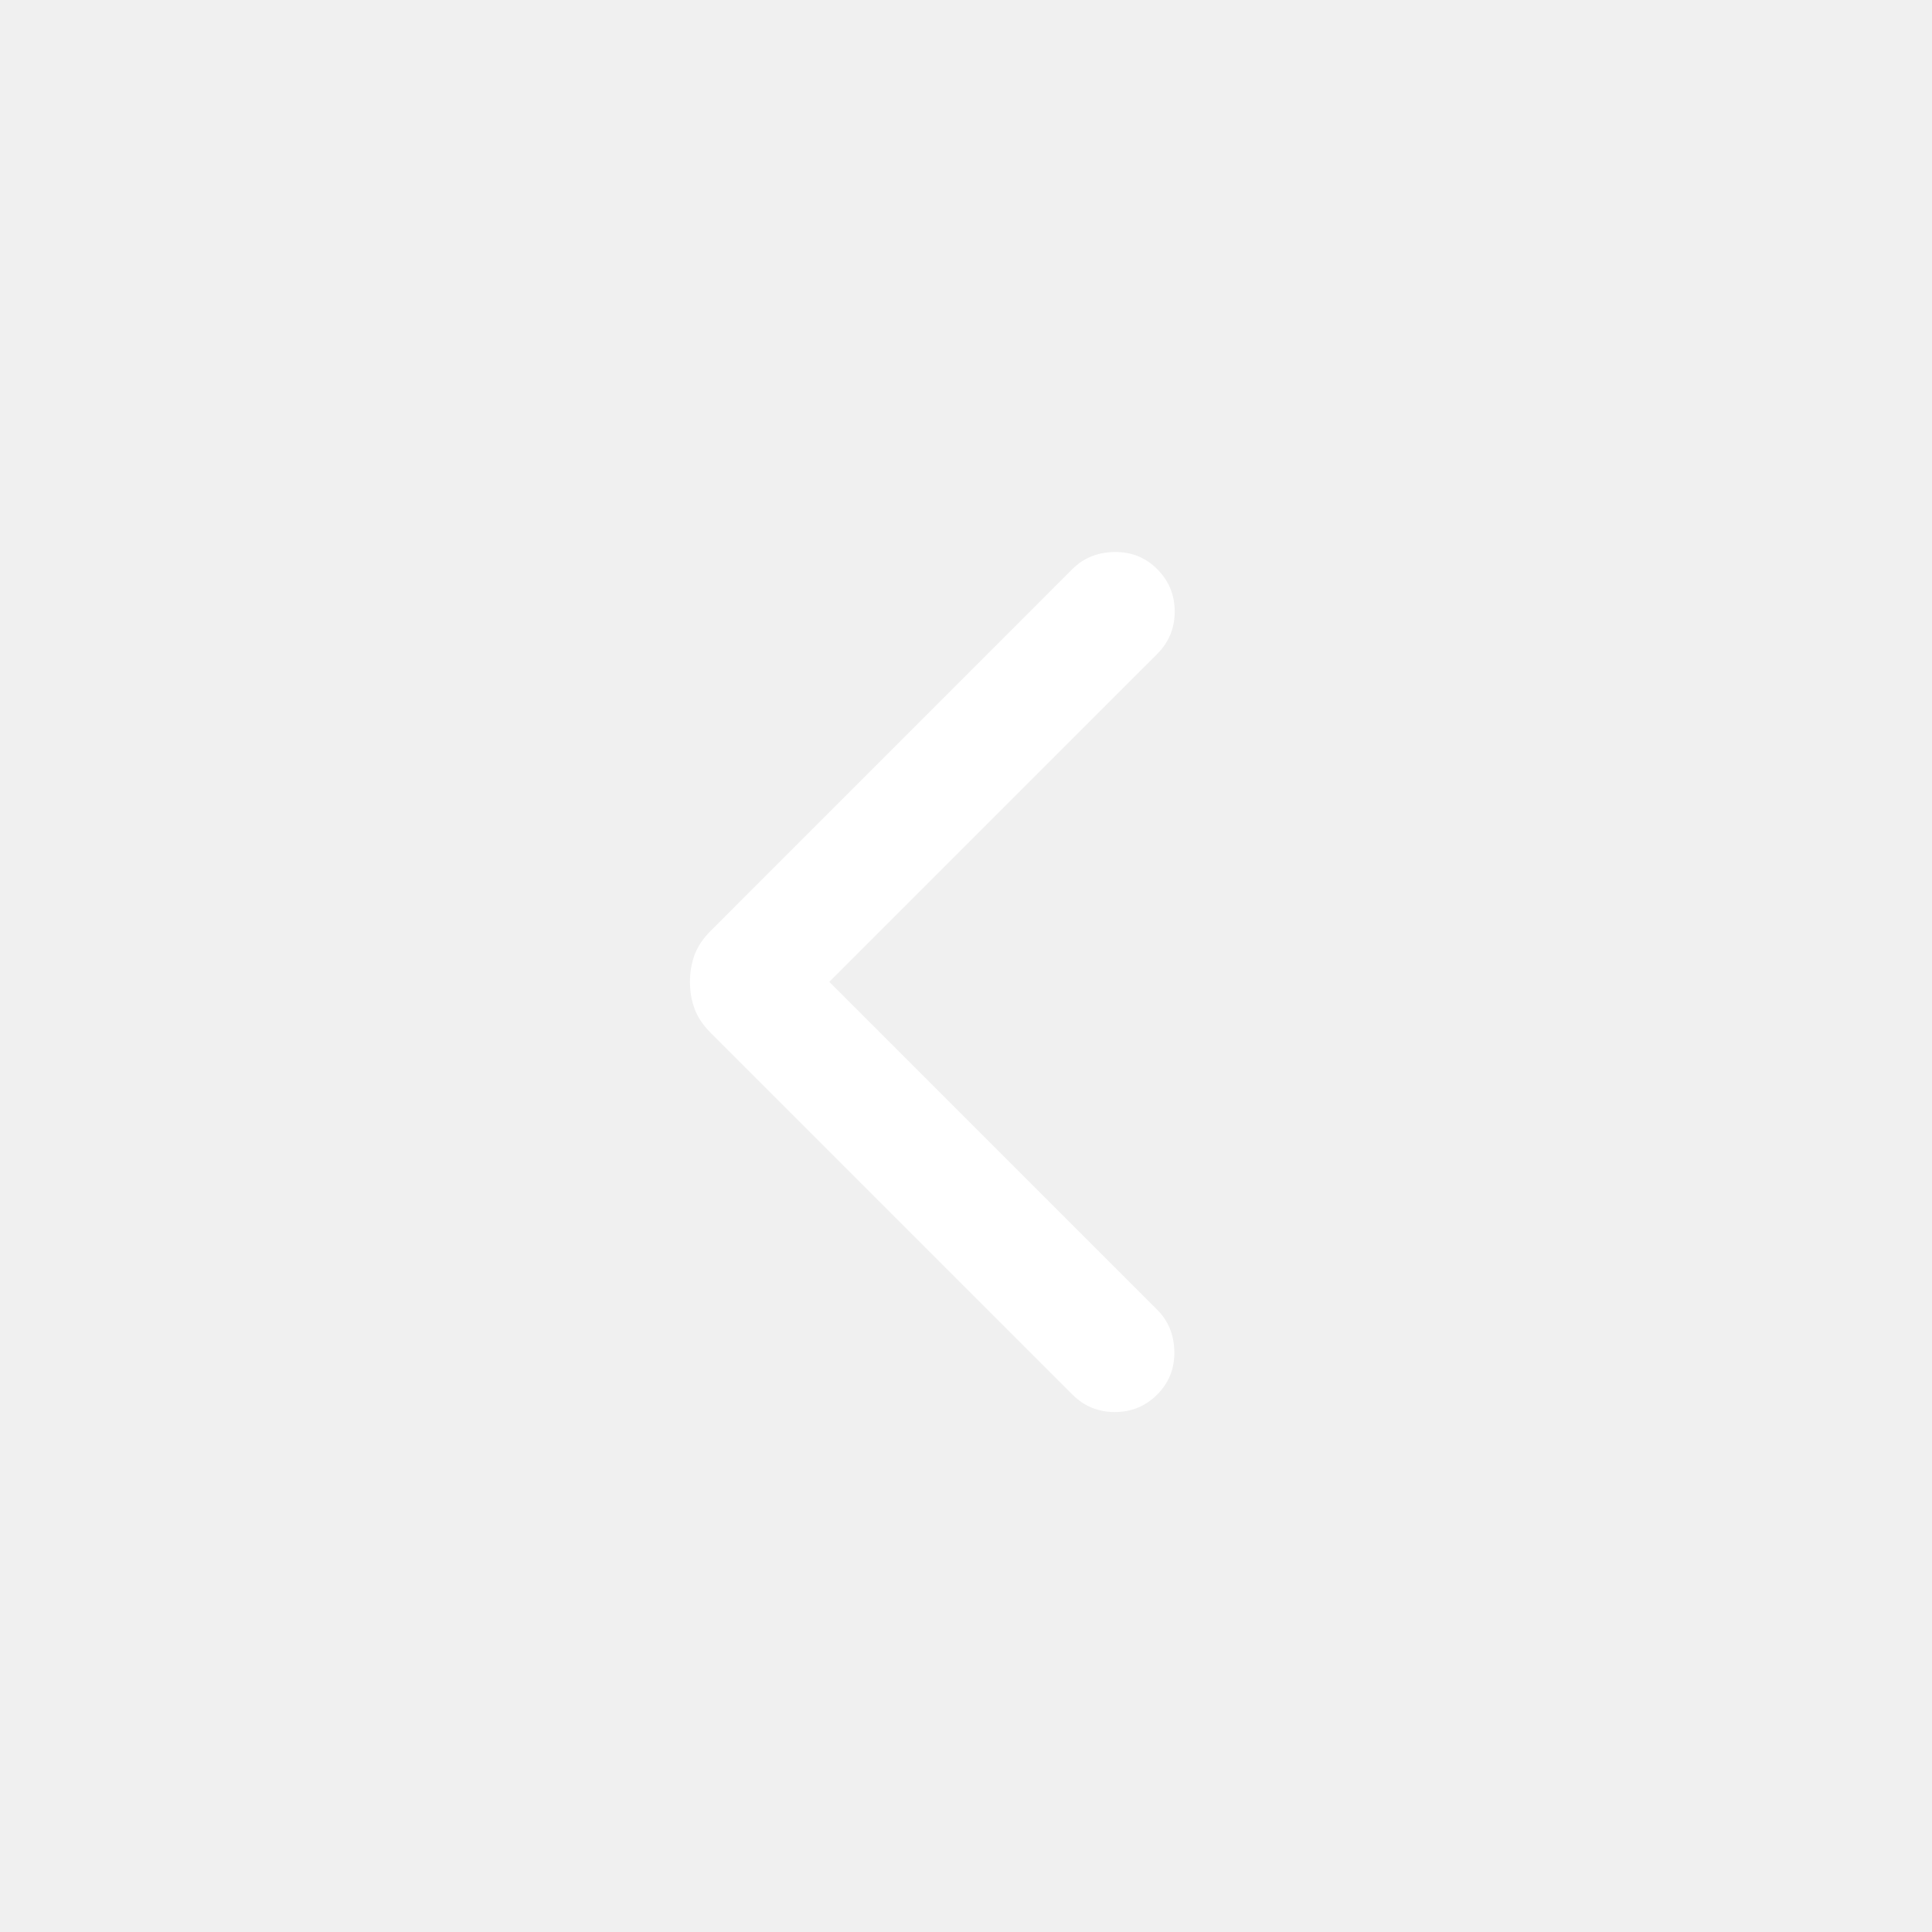
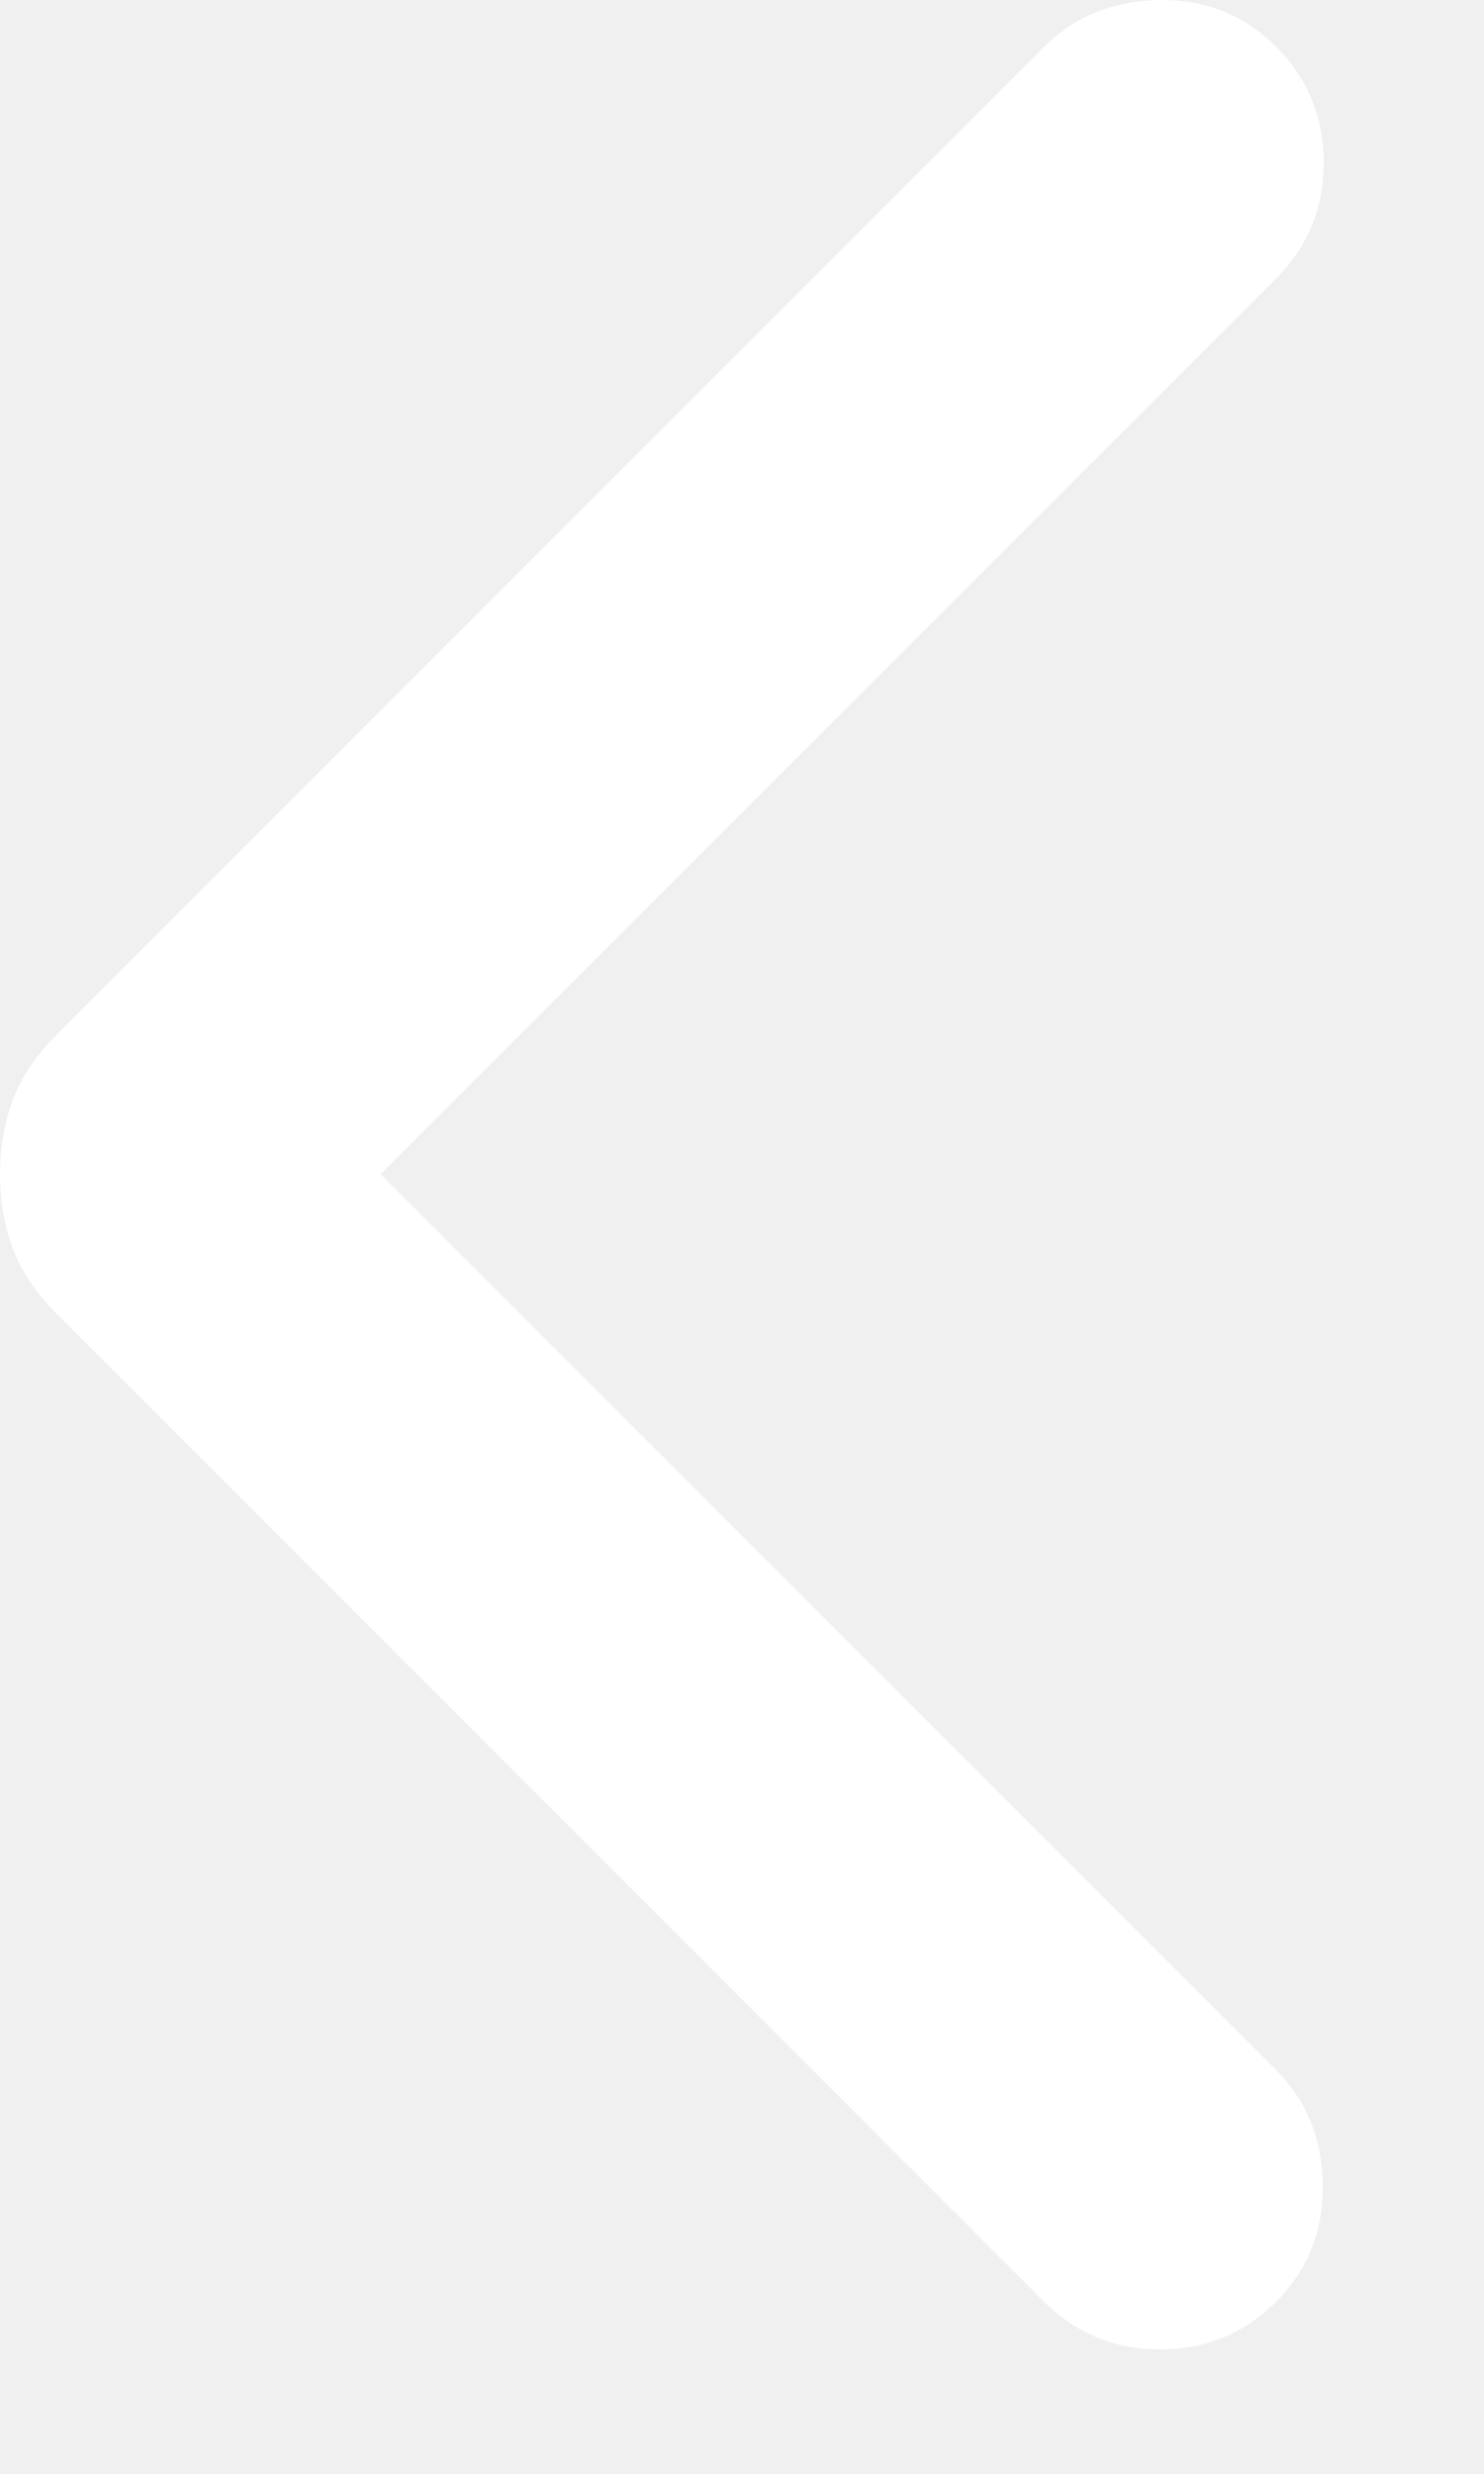
- <svg xmlns="http://www.w3.org/2000/svg" width="32" height="32" viewBox="0 0 32 32" fill="none">
-   <mask id="mask0_408_4599" style="mask-type:alpha" maskUnits="userSpaceOnUse" x="0" y="0" width="32" height="32">
-     <rect width="32" height="32" fill="white" />
-   </mask>
-   <g mask="url(#mask0_408_4599)">
-     <path d="M13.736 16.262L19.167 21.693C19.352 21.878 19.446 22.11 19.451 22.389C19.455 22.669 19.36 22.905 19.167 23.098C18.974 23.291 18.74 23.388 18.465 23.388C18.189 23.388 17.955 23.291 17.762 23.098L11.77 17.106C11.645 16.981 11.557 16.849 11.505 16.711C11.454 16.573 11.428 16.423 11.428 16.262C11.428 16.102 11.454 15.952 11.505 15.814C11.557 15.675 11.645 15.543 11.77 15.419L17.762 9.426C17.947 9.242 18.179 9.147 18.458 9.143C18.738 9.139 18.974 9.233 19.167 9.426C19.36 9.62 19.457 9.854 19.457 10.129C19.457 10.404 19.36 10.638 19.167 10.832L13.736 16.262Z" fill="white" />
-   </g>
+ <svg xmlns="http://www.w3.org/2000/svg" width="9" height="15" viewBox="0 0 9 15" fill="none">
+   <path d="M2.308 7.119L7.739 12.55C7.923 12.735 8.018 12.967 8.022 13.246C8.026 13.526 7.932 13.762 7.739 13.956C7.545 14.149 7.311 14.245 7.036 14.245C6.761 14.245 6.527 14.149 6.333 13.956L0.341 7.963C0.216 7.838 0.128 7.707 0.077 7.568C0.026 7.43 0 7.28 0 7.119C0 6.959 0.026 6.809 0.077 6.671C0.128 6.532 0.216 6.401 0.341 6.276L6.333 0.283C6.518 0.099 6.75 0.005 7.03 0C7.309 -0.004 7.545 0.09 7.739 0.283C7.932 0.477 8.028 0.711 8.028 0.986C8.028 1.261 7.932 1.495 7.739 1.689L2.308 7.119Z" fill="white" />
</svg>
